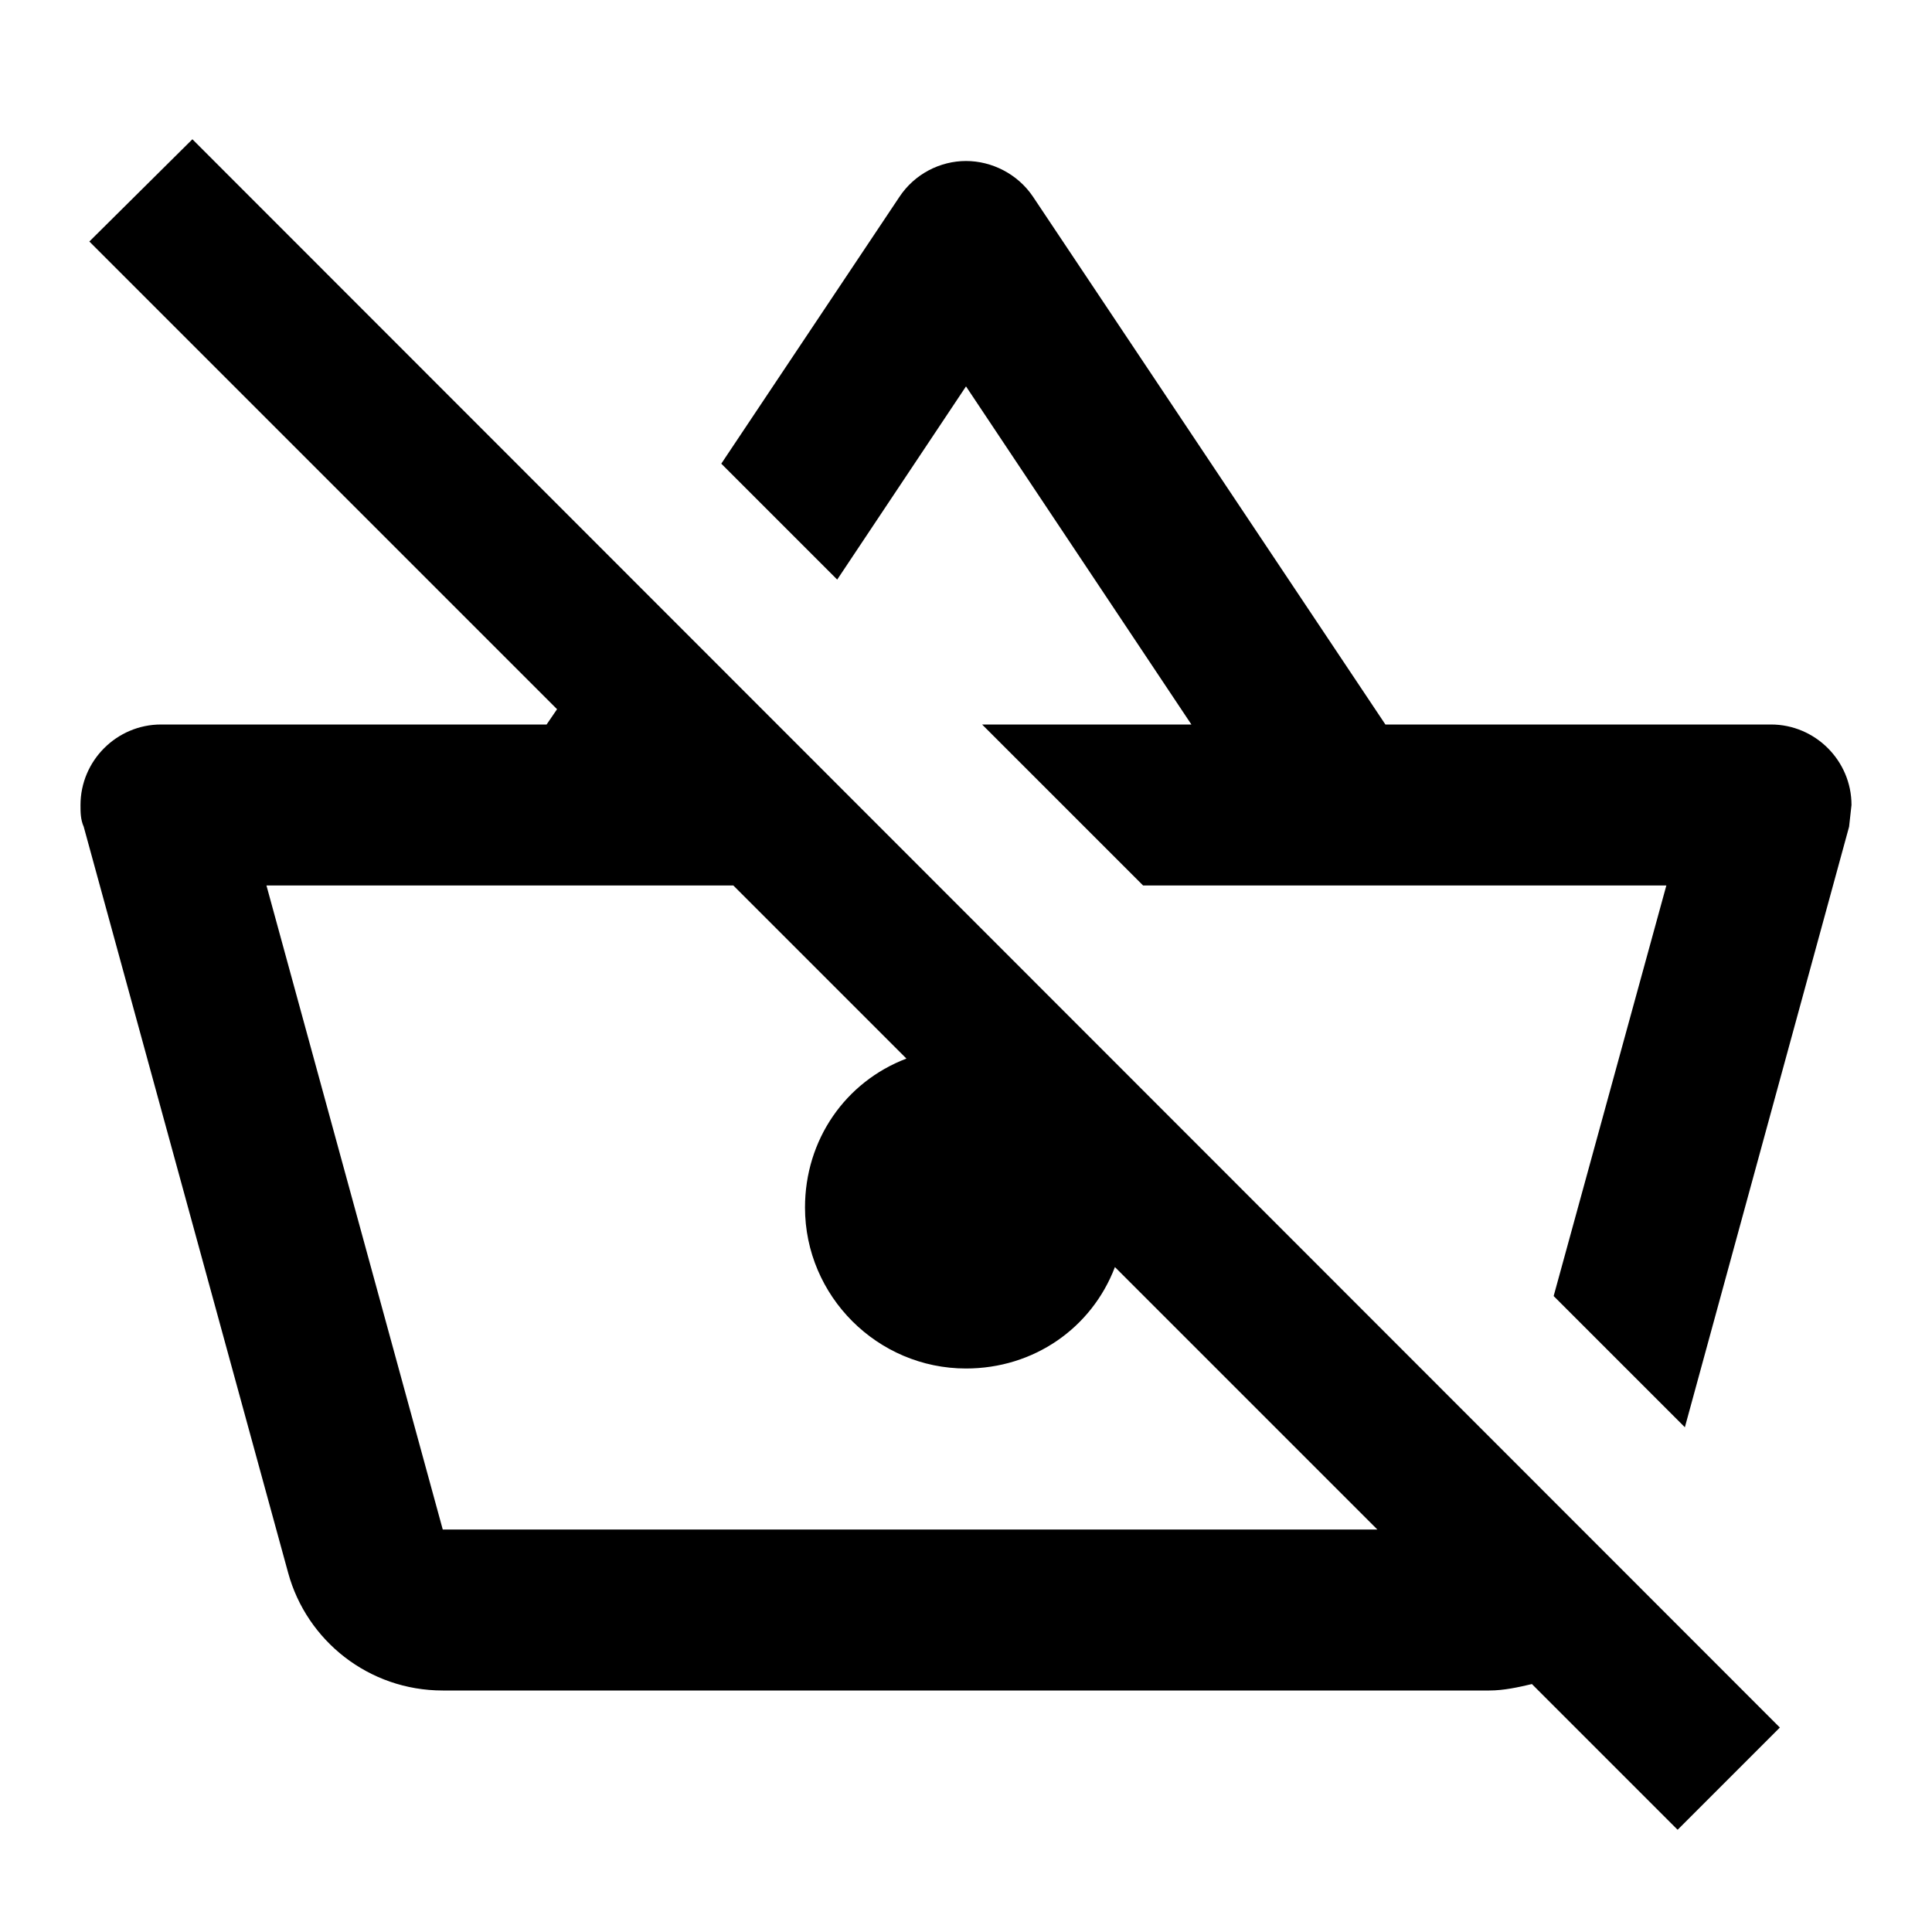
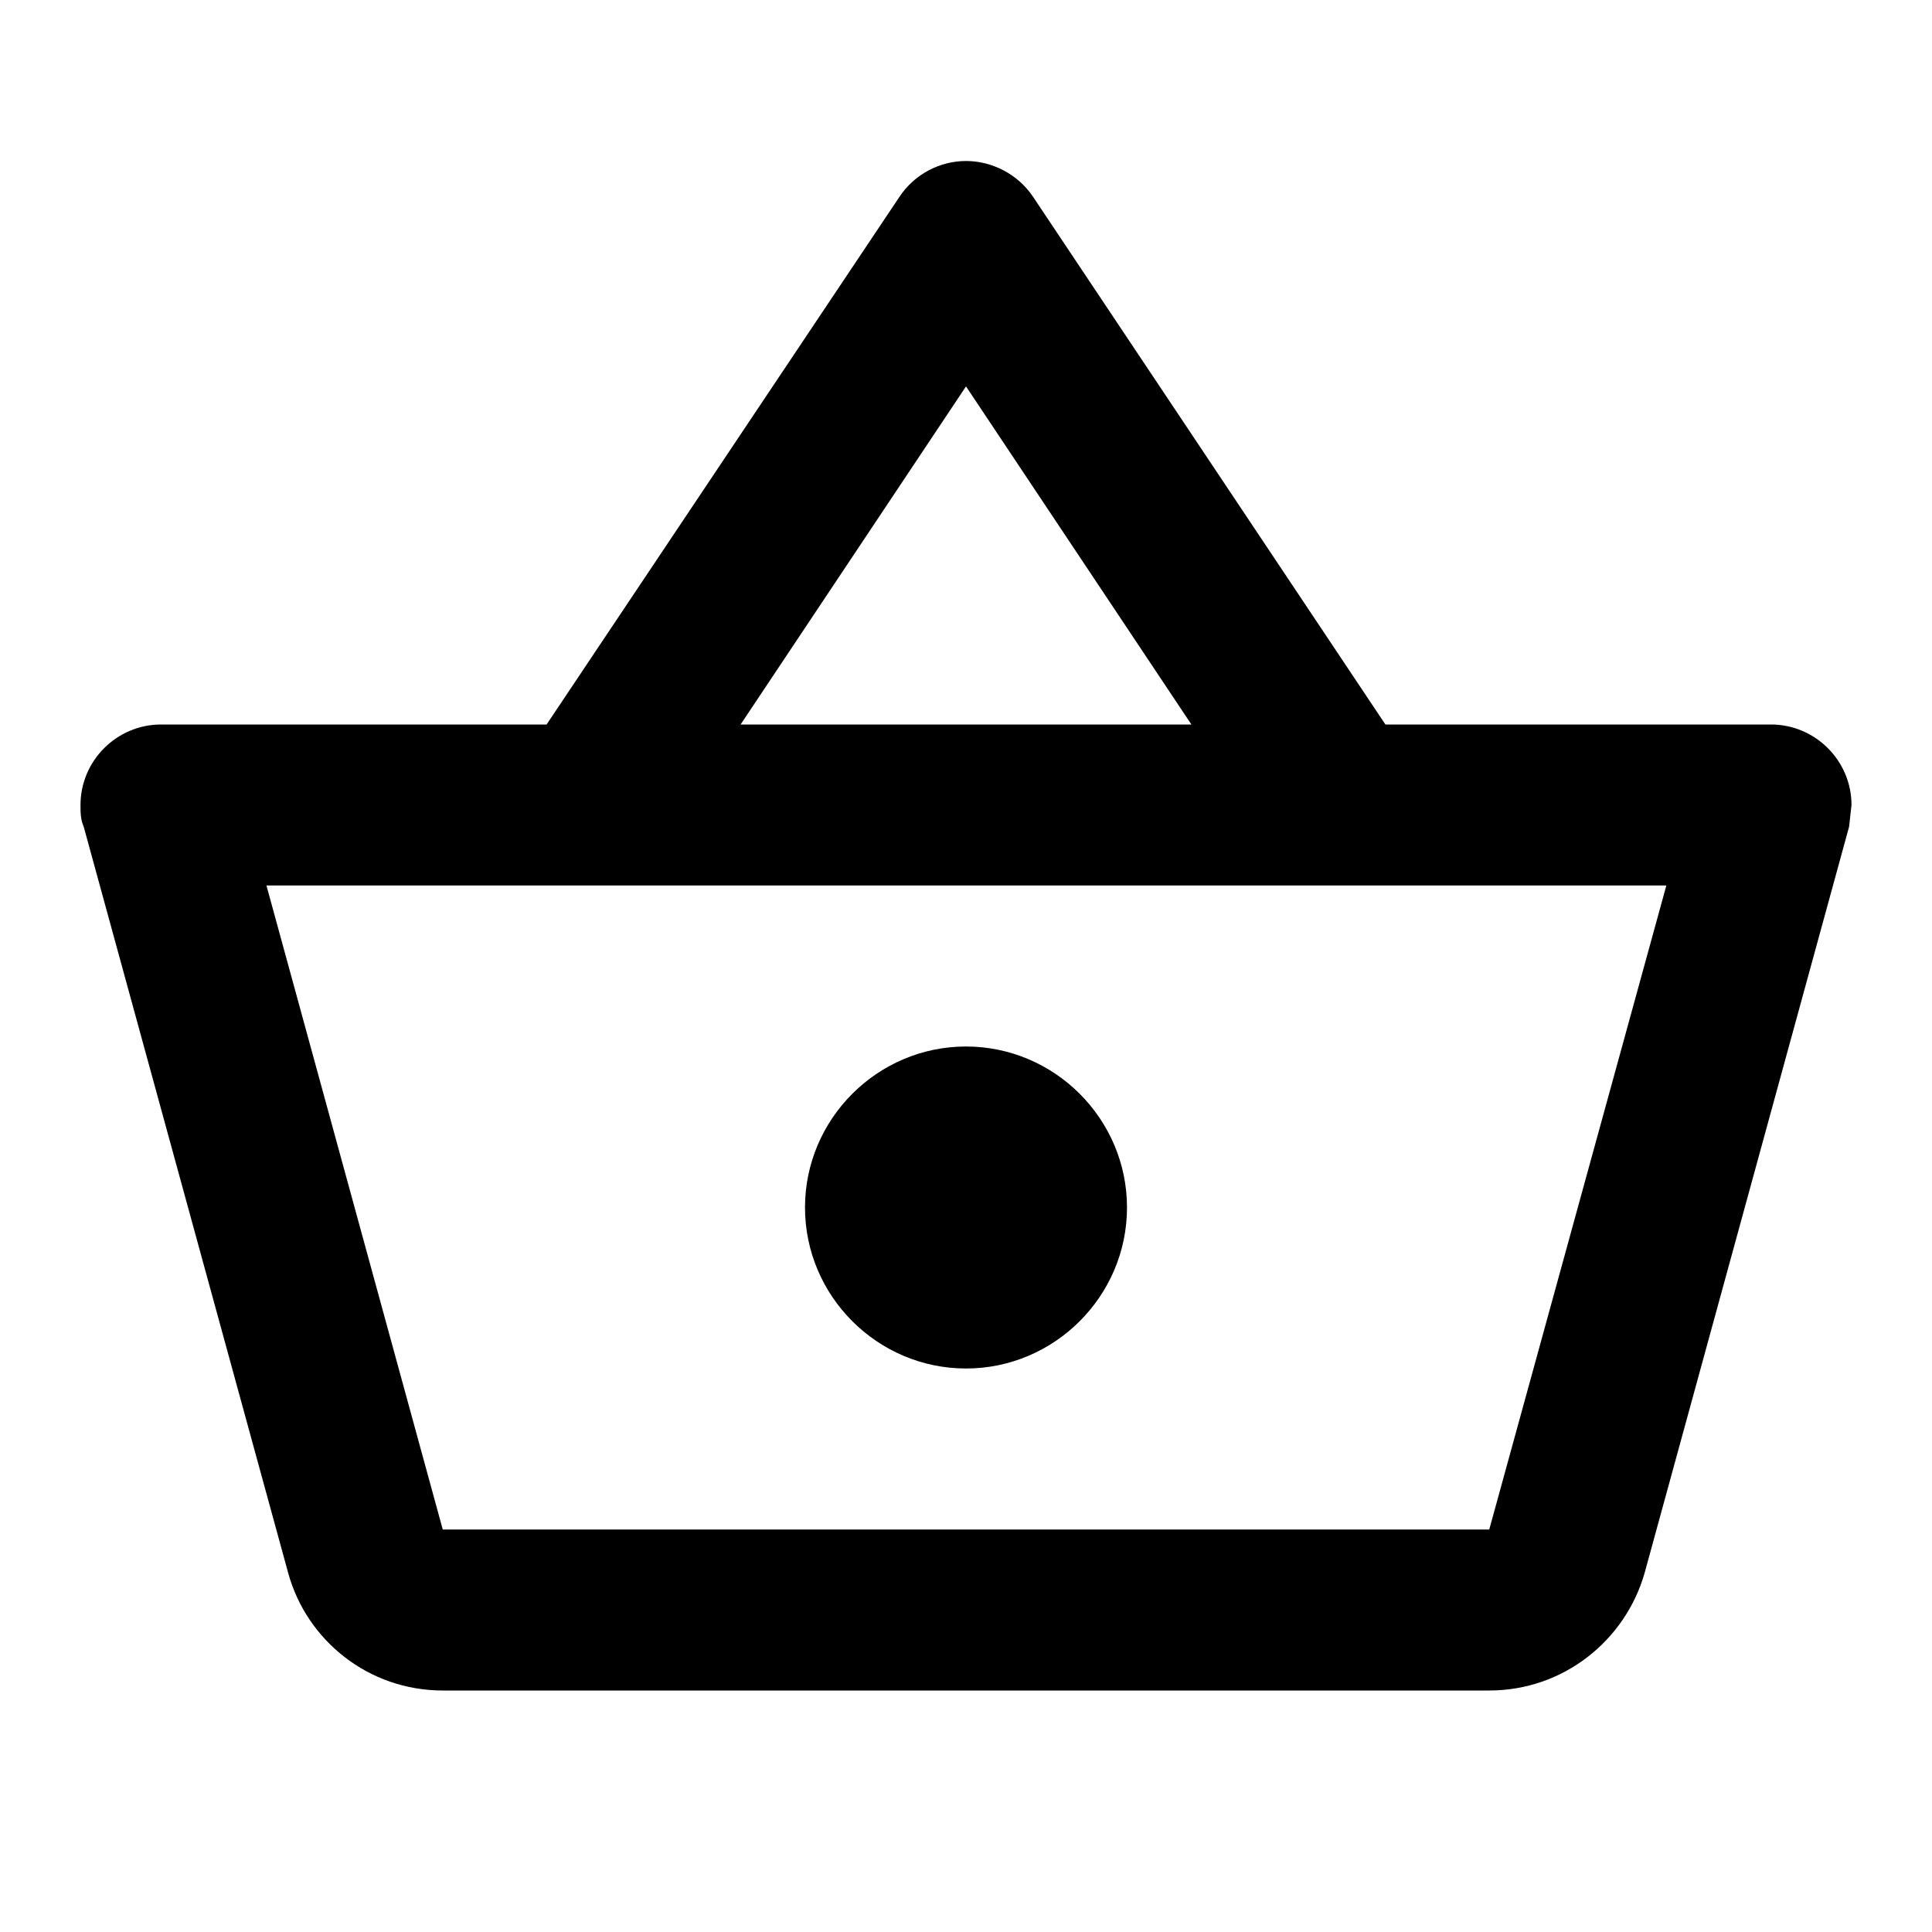
<svg xmlns="http://www.w3.org/2000/svg" viewBox="0 0 24 24" fill="currentColor">
-   <path d="M2.39 1.73L1.11 3L6.92 8.81L6.79 9H2C1.45 9 1 9.45 1 10C1 10.09 1 10.18 1.04 10.27L3.58 19.54C3.81 20.38 4.58 21 5.5 21H18.5C18.68 21 18.86 20.96 19.03 20.92L20.84 22.73L22.11 21.46L2.39 1.73M5.5 19L3.31 11H9.11L11.26 13.15C10.5 13.44 10 14.16 10 15C10 16.1 10.9 17 12 17C12.84 17 13.56 16.5 13.85 15.74L17.11 19H5.5M23 10L22.97 10.27L20.93 17.73L19.3 16.1L20.7 11H14.2L12.2 9H14.8L12 4.8L10.4 7.2L8.96 5.76L11.17 2.45C11.36 2.16 11.68 2 12 2S12.64 2.16 12.83 2.44L17.21 9H22C22.55 9 23 9.45 23 10Z" />
+   <path d="M22 9H17.21L12.83 2.44C12.64 2.16 12.32 2 12 2S11.36 2.16 11.17 2.45L6.79 9H2C1.45 9 1 9.45 1 10C1 10.09 1 10.18 1.04 10.27L3.58 19.54C3.81 20.38 4.58 21 5.5 21H18.5C19.42 21 20.19 20.38 20.43 19.54L22.97 10.27L23 10C23 9.45 22.55 9 22 9M12 4.8L14.8 9H9.2L12 4.8M18.5 19L5.5 19L3.31 11H20.7L18.5 19M12 13C10.9 13 10 13.9 10 15S10.9 17 12 17 14 16.1 14 15 13.1 13 12 13Z" />
</svg>
